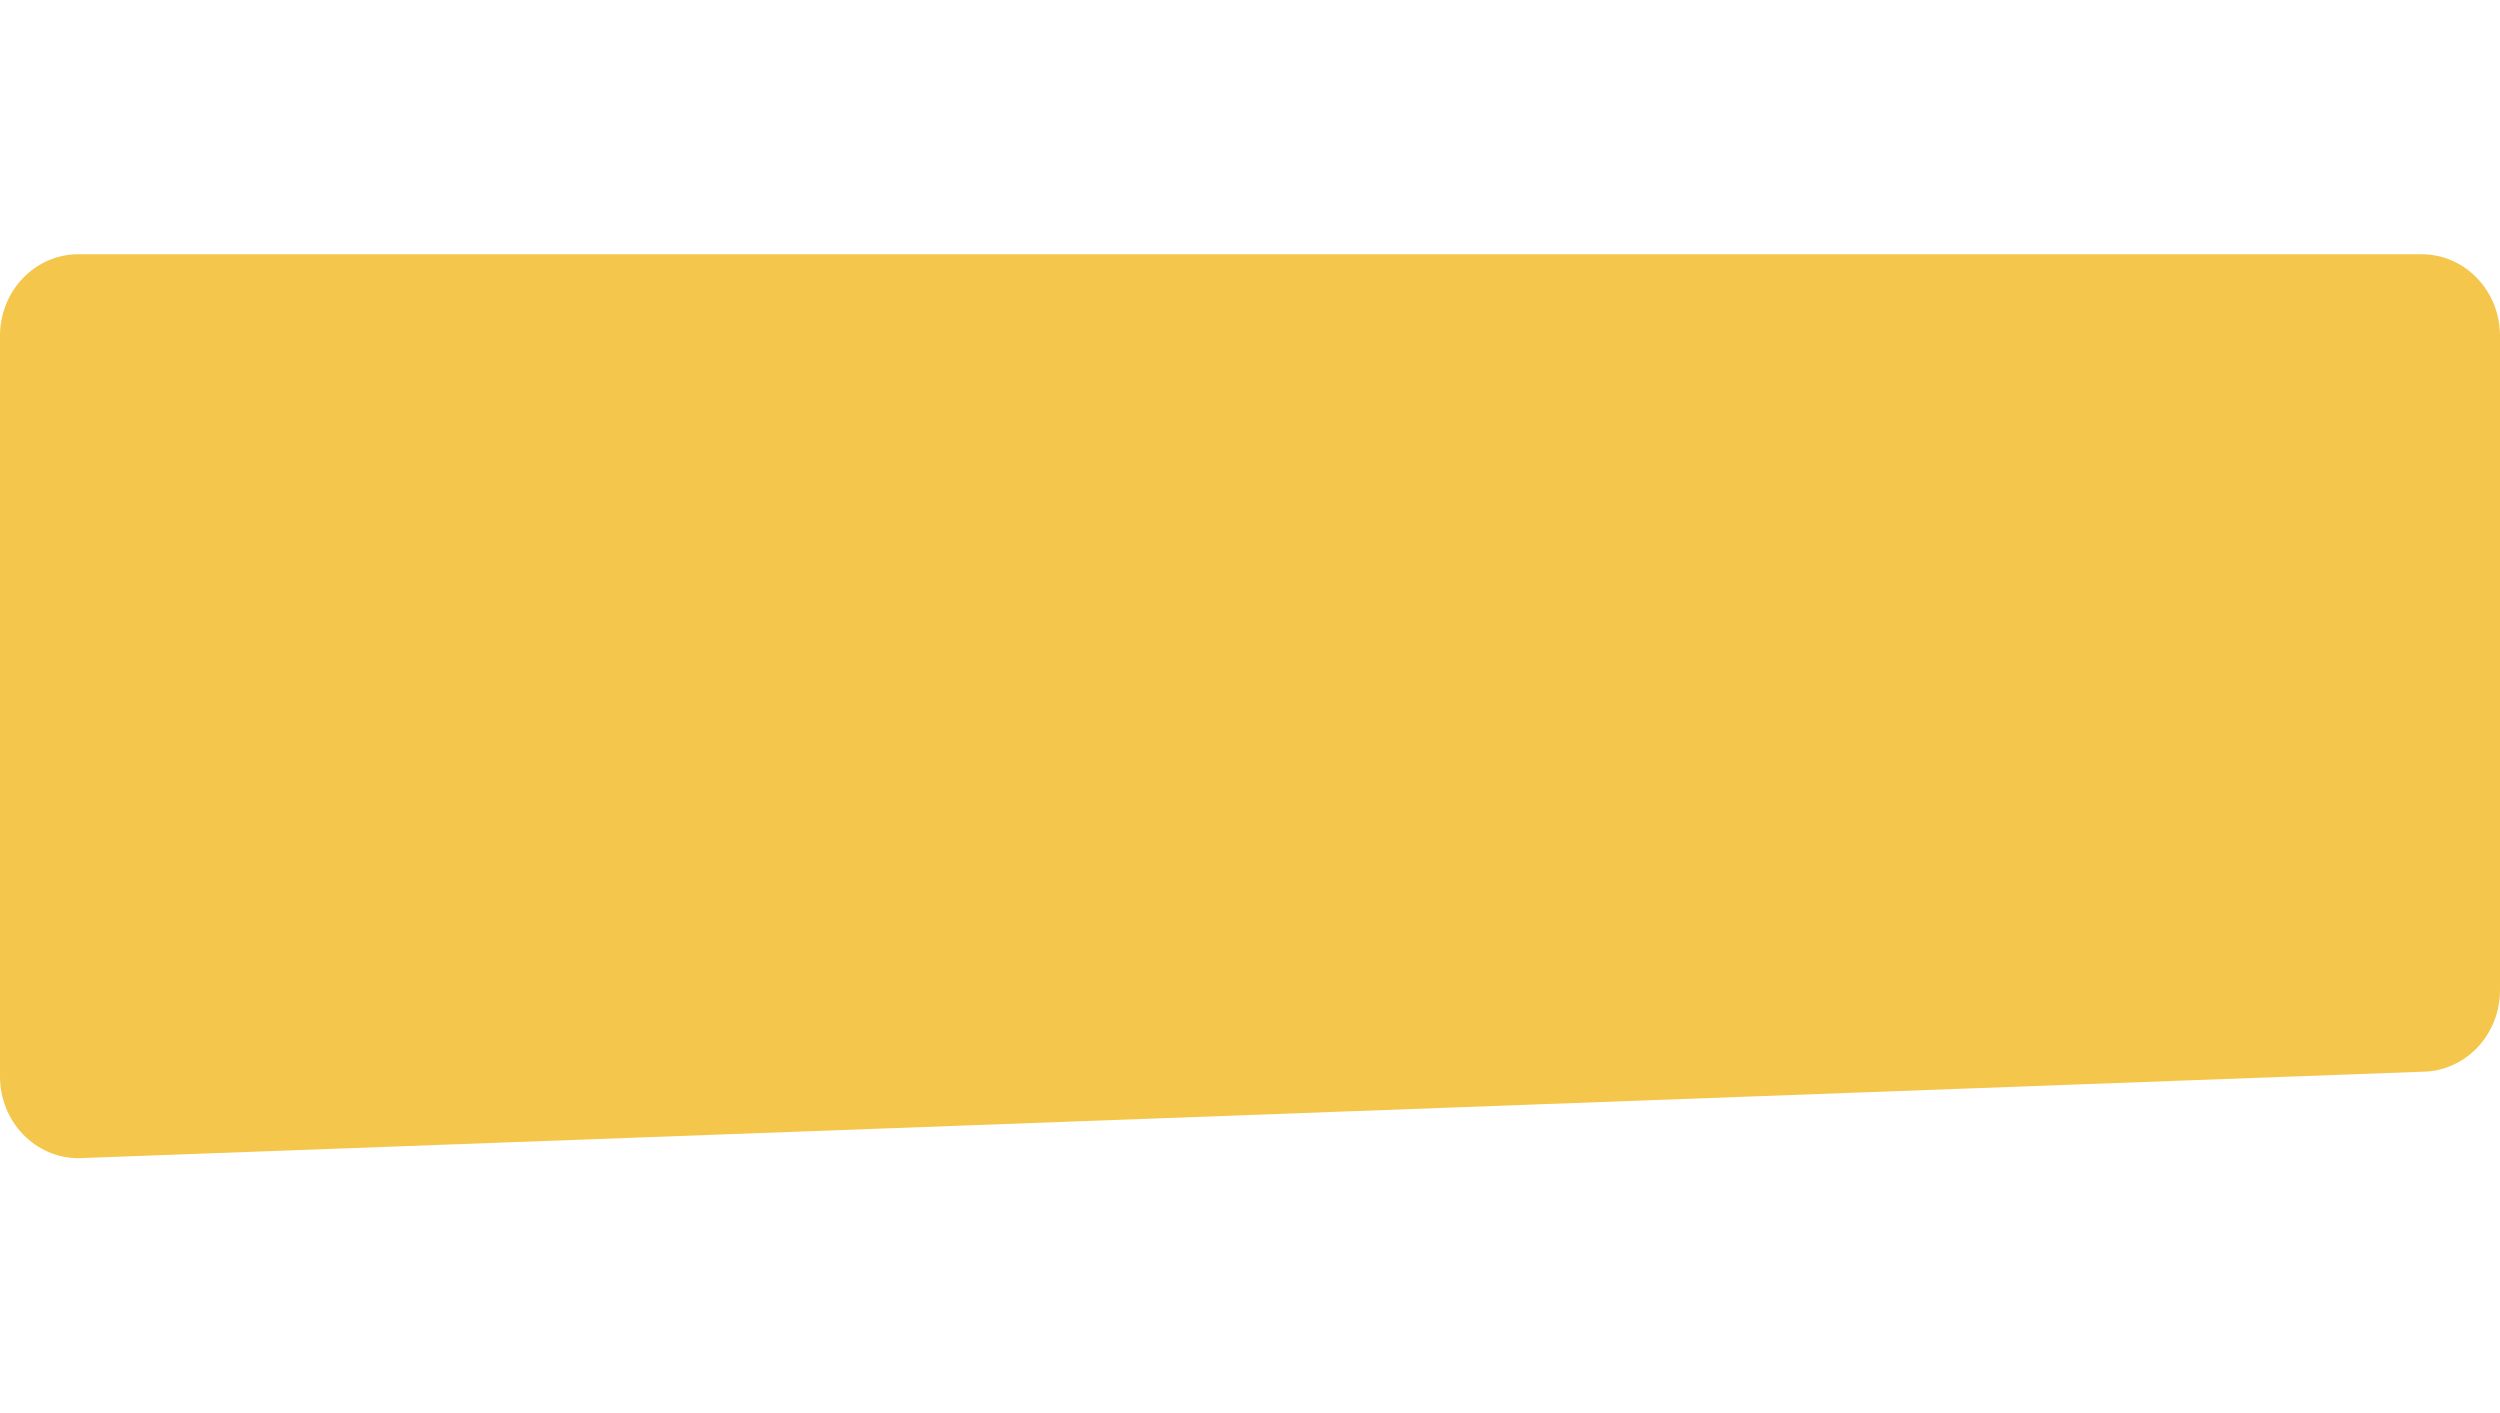
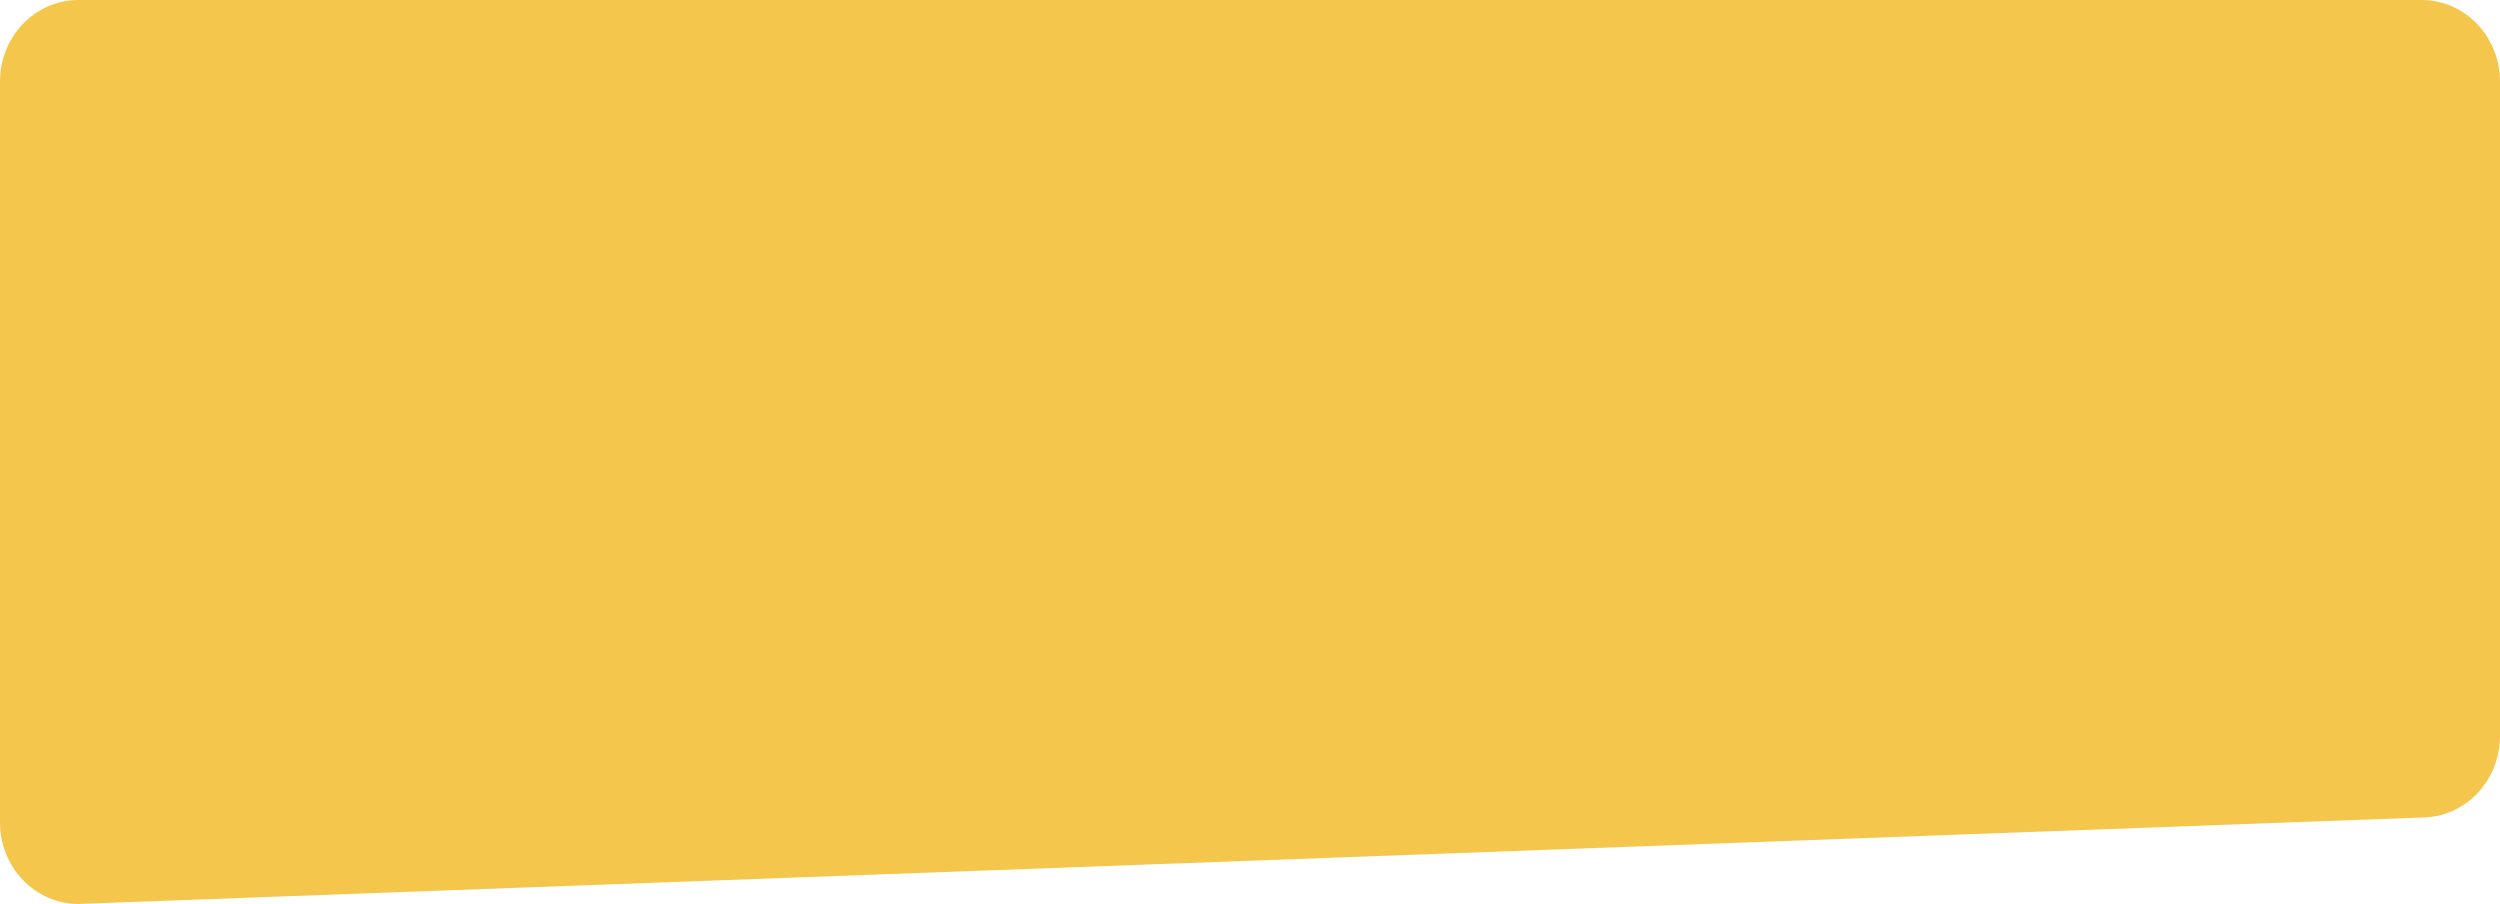
- <svg xmlns="http://www.w3.org/2000/svg" width="531" height="300" viewBox="0 0 531 192" fill="none">
+ <svg xmlns="http://www.w3.org/2000/svg" viewBox="0 0 531 192" fill="none">
  <path d="M16.56 0H514.361C518.774 0 523.006 1.824 526.127 5.072C529.247 8.319 531 12.724 531 17.317V156.323C531 160.916 529.247 165.32 526.127 168.567C523.006 171.815 518.774 173.639 514.361 173.639L16.639 192C12.225 191.996 7.993 190.169 4.873 186.919C1.753 183.67 8.09672e-05 179.264 8.23185e-05 174.67V17.371C-0.014 12.783 1.722 8.377 4.827 5.12C7.932 1.863 12.152 0.022 16.56 0Z" fill="#F4C64B" />
</svg>
